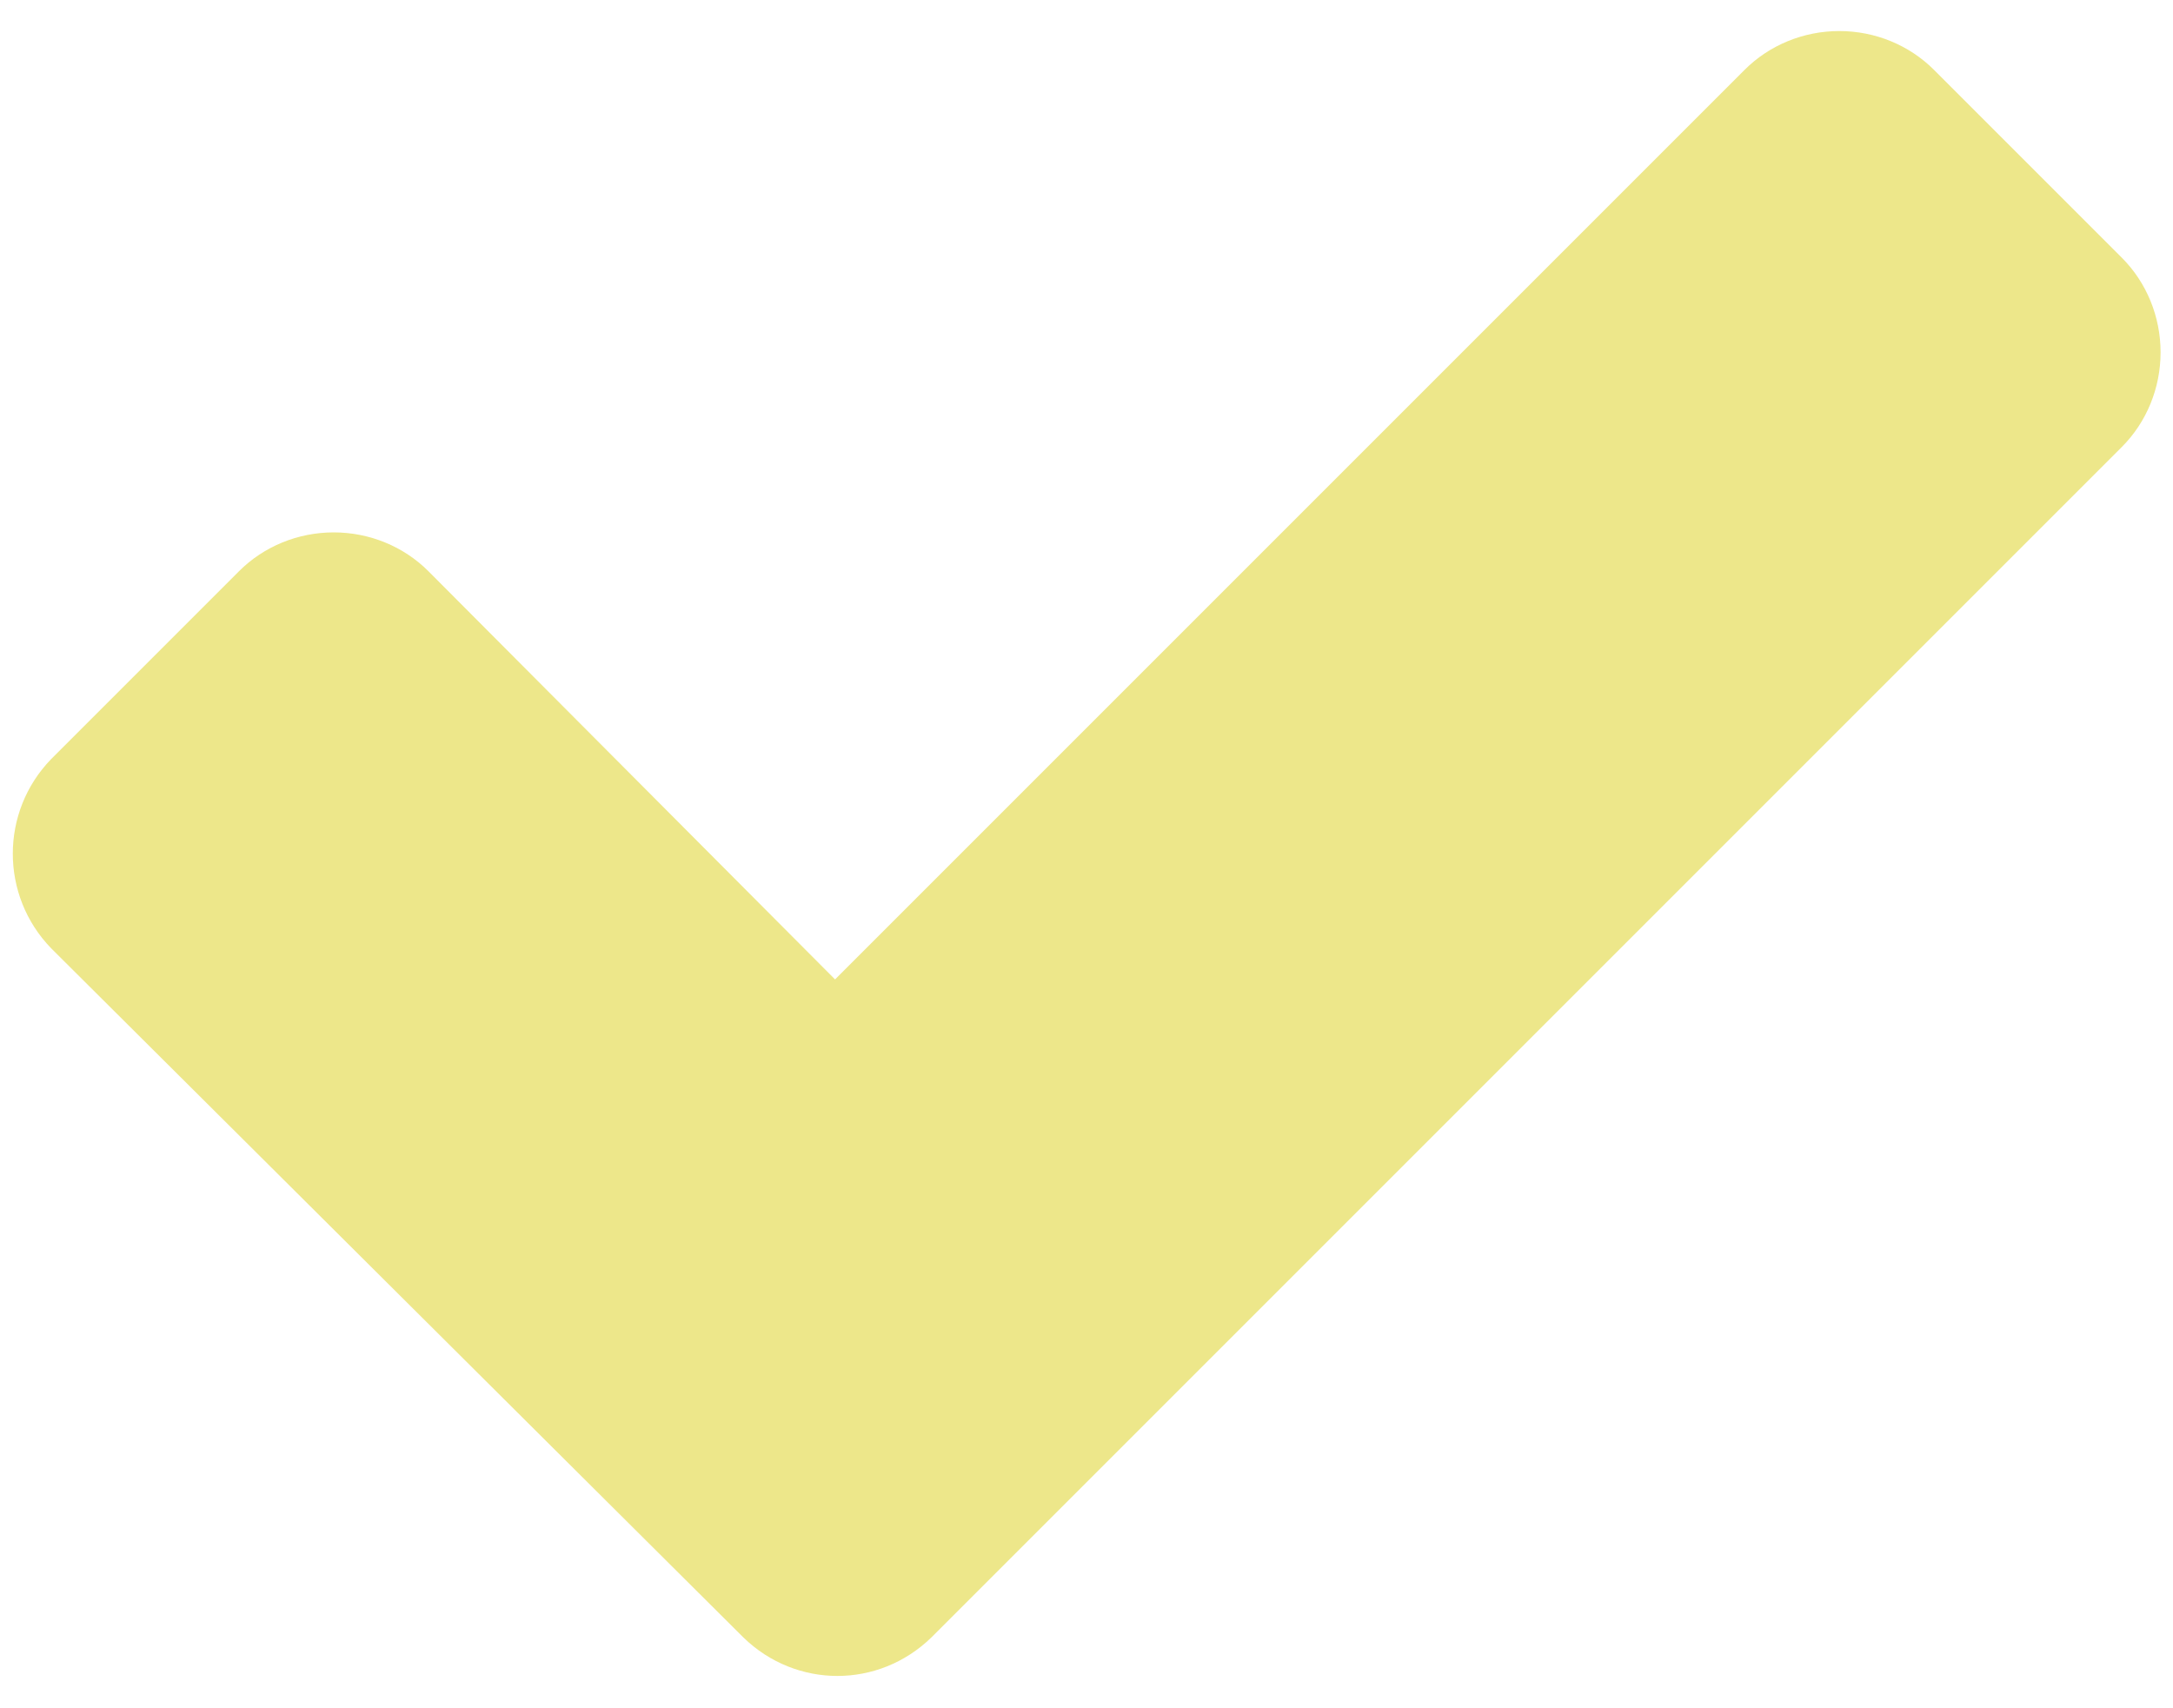
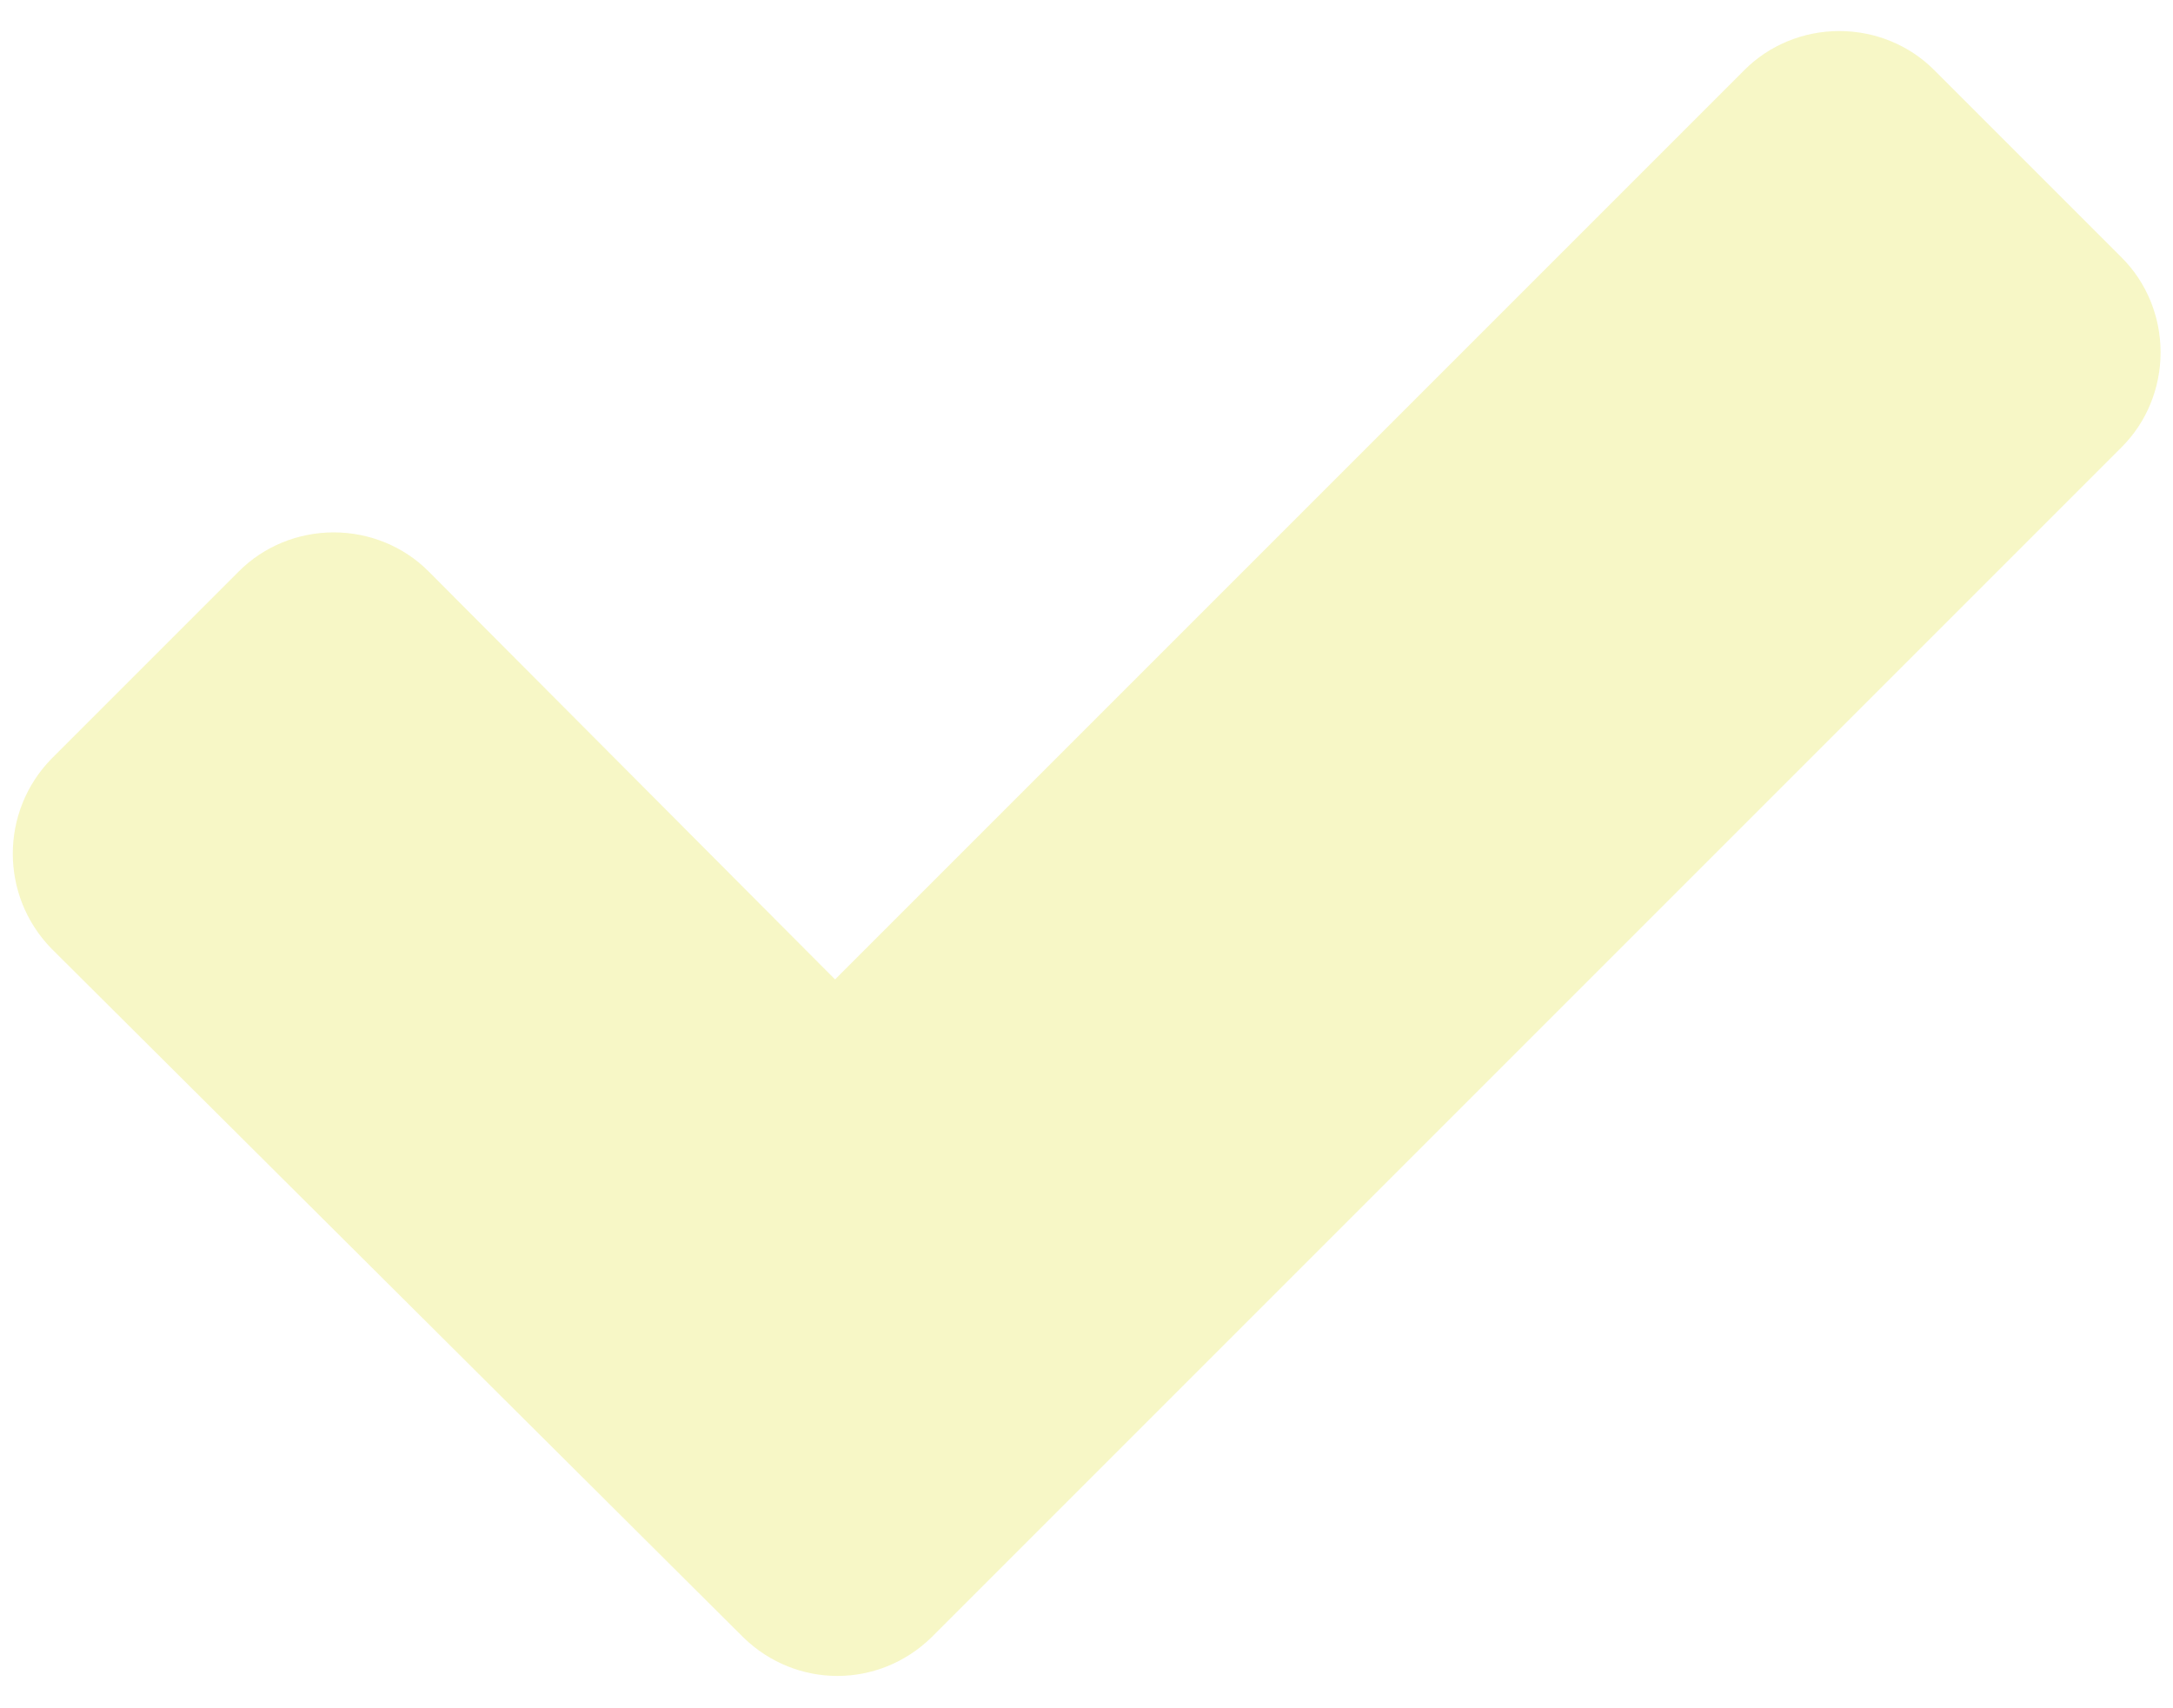
<svg xmlns="http://www.w3.org/2000/svg" id="a" viewBox="0 0 14 11">
  <defs>
-     <style>.e{fill:#ede78a;fill-rule:evenodd;}</style>
+     <style>.e{fill:#f7f7c6;fill-rule:evenodd;}</style>
  </defs>
  <g id="b">
    <g id="c">
      <path id="d" class="e" d="M13.92,2.27c0,.23-.09,.45-.25,.61l-7.67,7.67c-.34,.33-.87,.33-1.21,0L.33,6.11C0,5.77,0,5.23,.33,4.89l1.21-1.21c.16-.16,.38-.25,.61-.25,.23,0,.45,.09,.61,.25l2.62,2.63L11.24,.45c.16-.16,.38-.25,.61-.25,.23,0,.45,.09,.61,.25l1.21,1.21c.16,.16,.25,.38,.25,.61Z" />
    </g>
  </g>
</svg>
